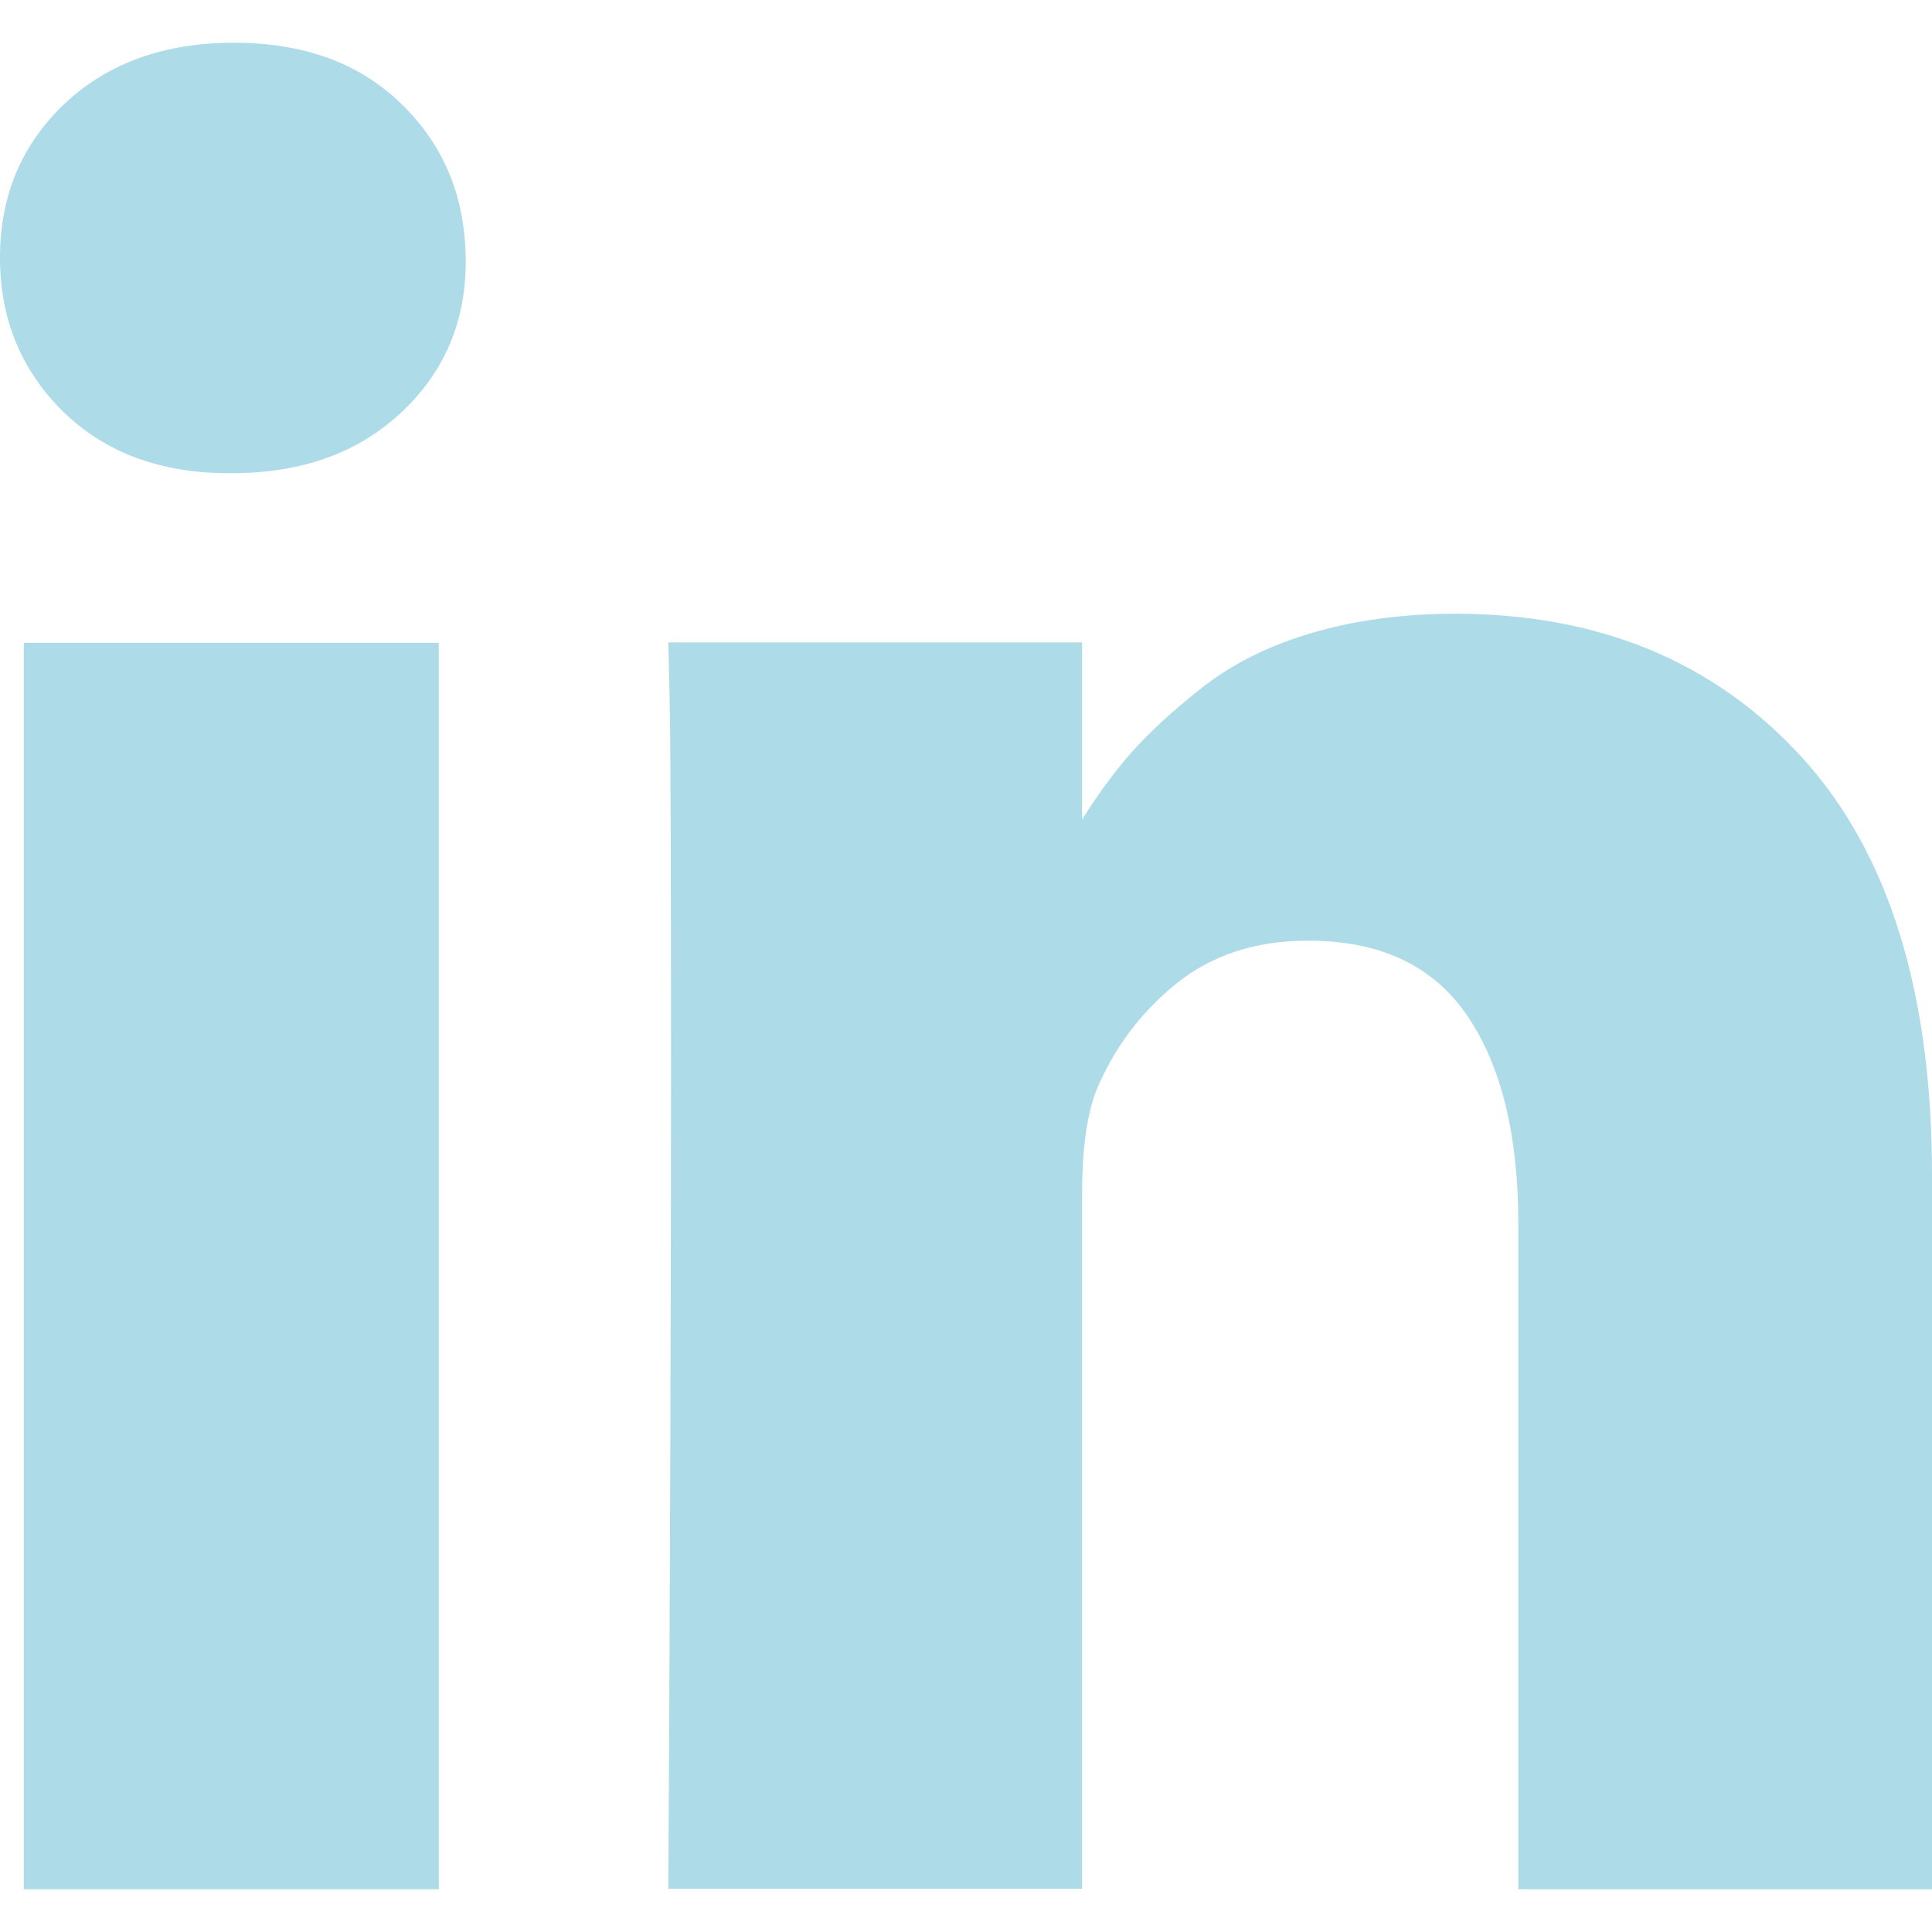
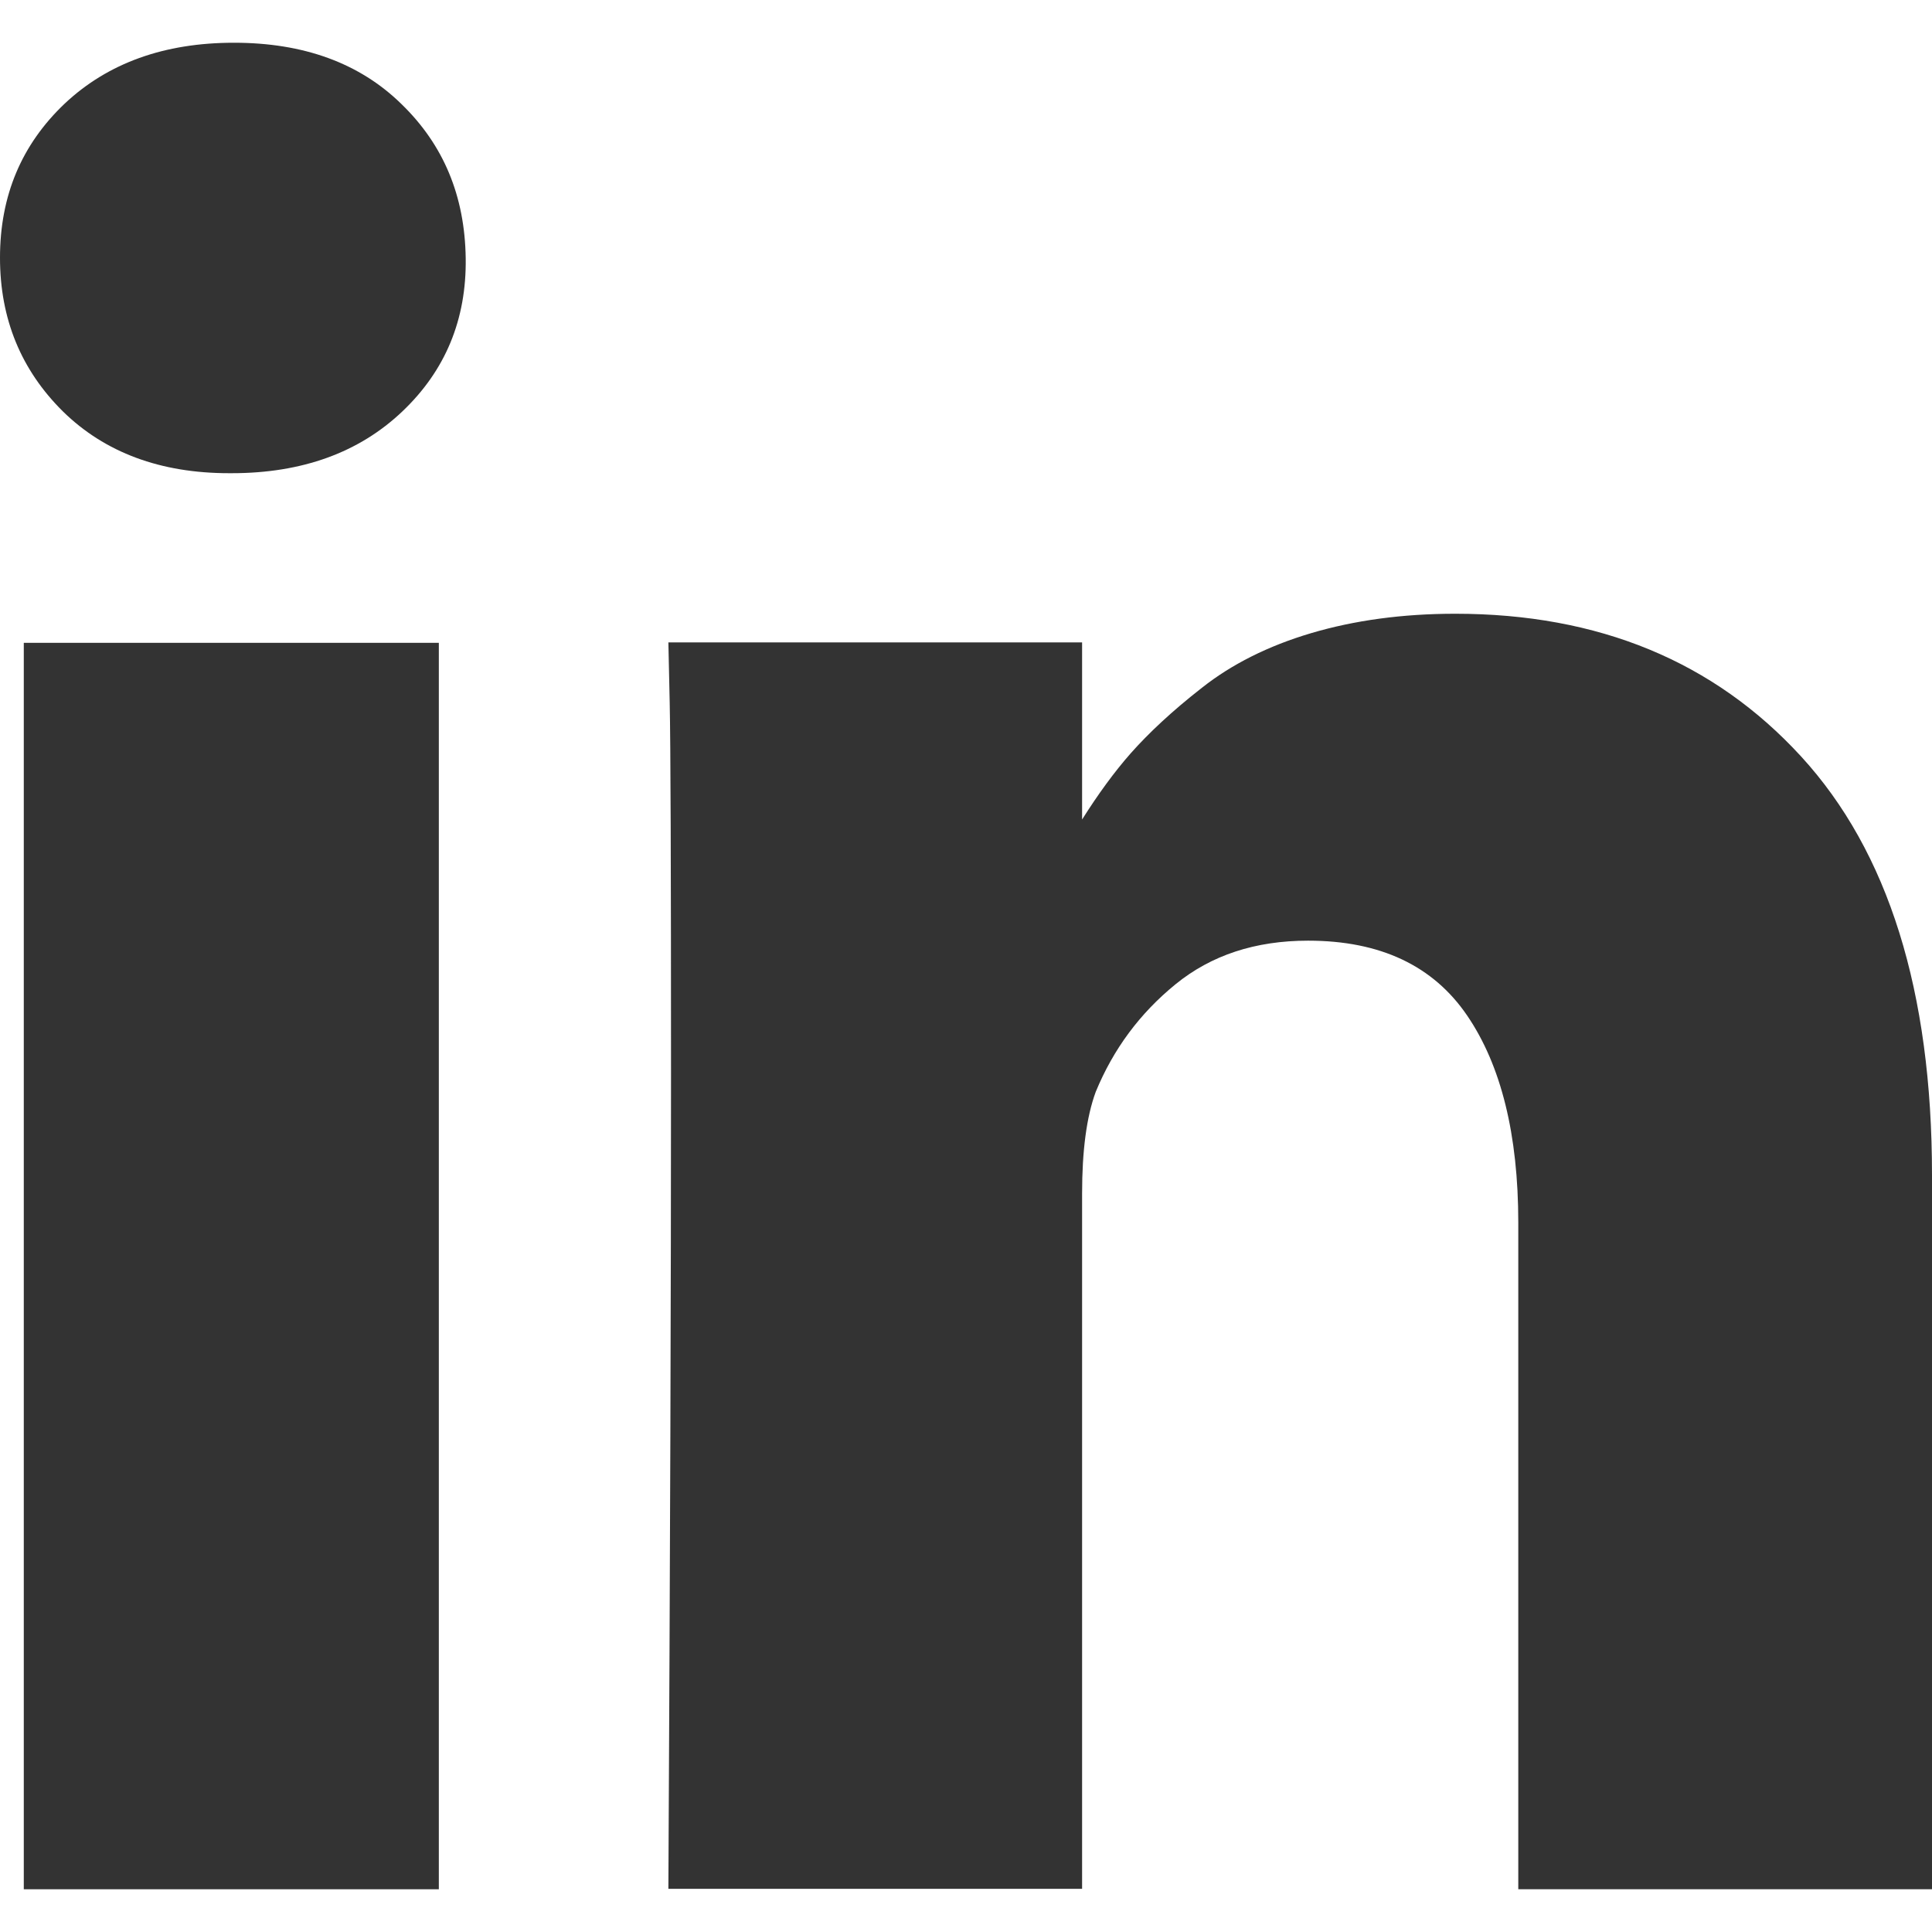
<svg xmlns="http://www.w3.org/2000/svg" version="1.1" id="Capa_1" x="0px" y="0px" viewBox="0 0 438.5 438.5" style="enable-background:new 0 0 438.5 438.5;" xml:space="preserve">
  <style type="text/css">
- 	.st0{fill:#ADDBE8;}
+ 	.st0{fill:#333;}
</style>
  <g>
    <g>
      <rect x="5.4" y="145.9" class="st0" width="94.2" height="282.9" />
      <path class="st0" d="M408.8,171.7c-19.8-21.6-46-32.4-78.5-32.4c-12,0-22.9,1.5-32.7,4.4c-9.8,2.9-18.1,7.1-24.8,12.4    c-6.8,5.3-12.1,10.3-16.1,14.8c-3.8,4.3-7.5,9.4-11.1,15.1v-40.2h-93.9l0.3,13.7c0.2,9.1,0.3,37.3,0.3,84.5    c0,47.2-0.2,108.8-0.6,184.7h93.9V270.9c0-9.7,1-17.4,3.1-23.1c4-9.7,10-17.8,18.1-24.4c8.1-6.6,18.1-9.9,30.1-9.9    c16.4,0,28.4,5.7,36.1,17c7.7,11.3,11.6,27,11.6,47v151.3h93.9V266.7C438.5,225,428.6,193.3,408.8,171.7z" />
      <path class="st0" d="M53.1,9.7c-15.8,0-28.6,4.6-38.4,13.8C4.9,32.8,0,44.4,0,58.5C0,72.4,4.8,84,14.3,93.4    c9.5,9.3,22.1,14,37.7,14h0.6c16,0,28.9-4.7,38.7-14c9.8-9.3,14.6-20.9,14.4-34.8c-0.2-14.1-5-25.7-14.6-35    C81.6,14.3,68.9,9.7,53.1,9.7z" />
    </g>
  </g>
</svg>
